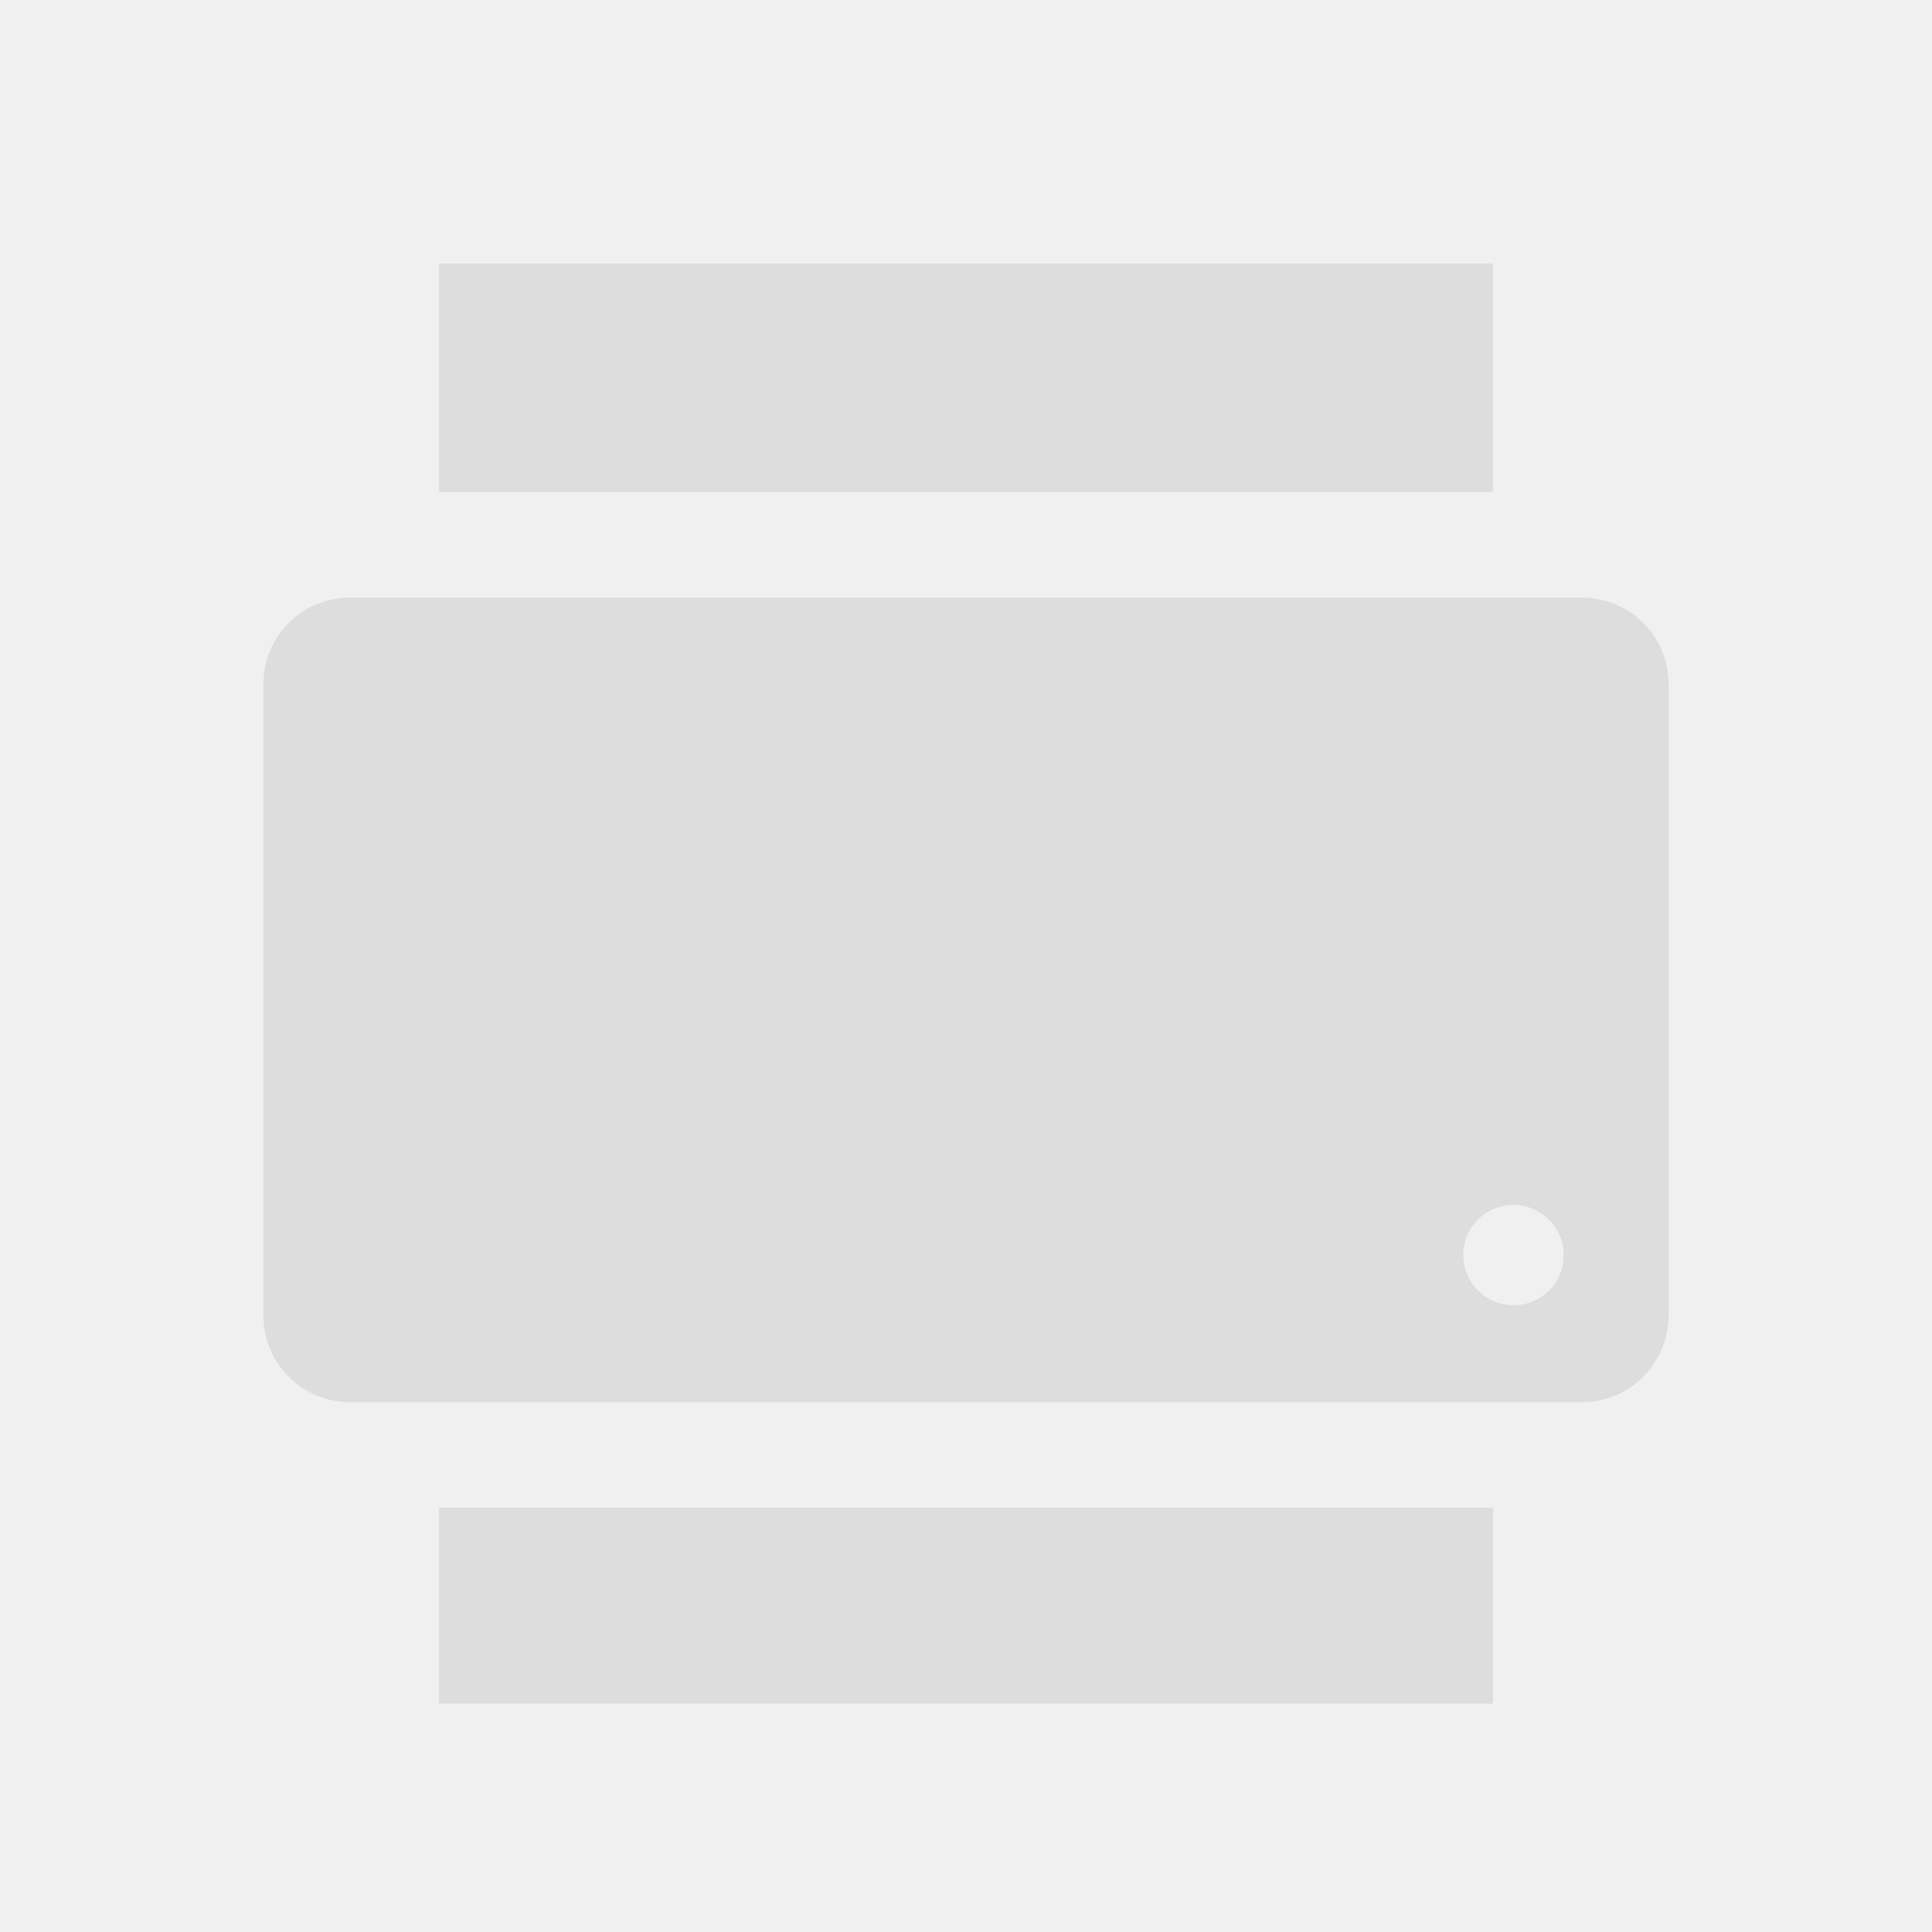
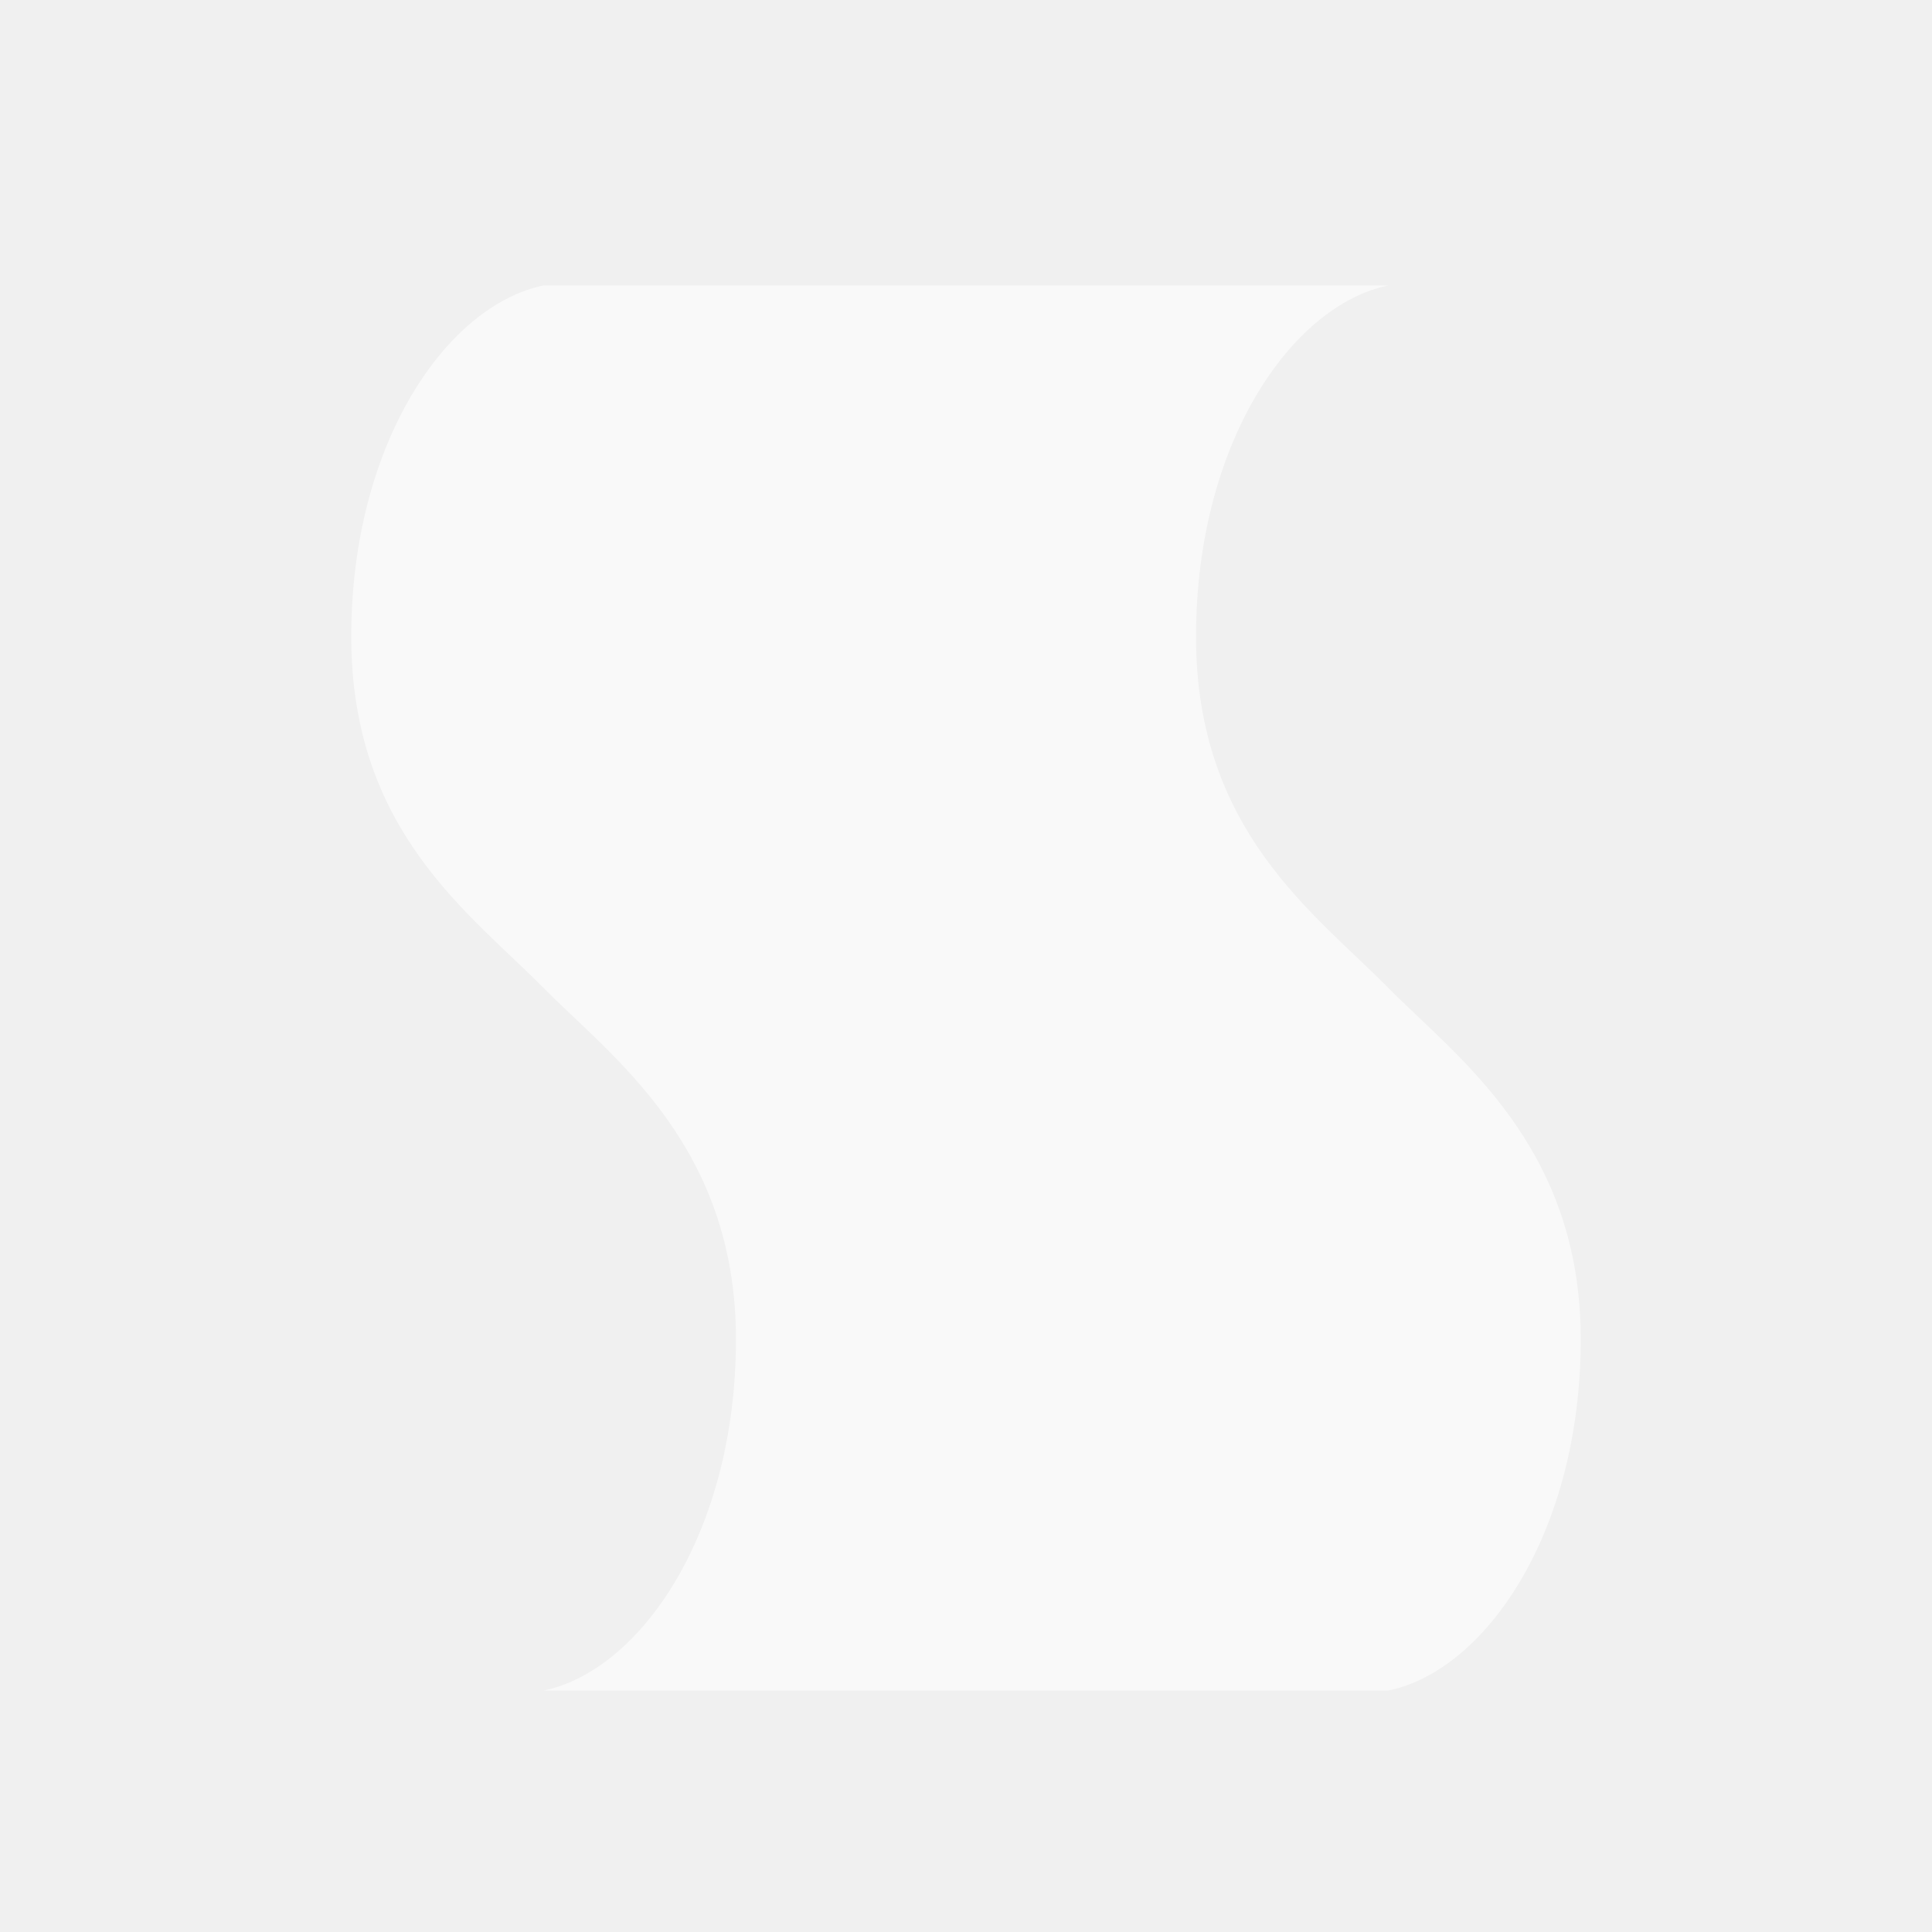
<svg xmlns="http://www.w3.org/2000/svg" width="32" height="32" viewBox="0 0 32 32" version="1.1" id="svg8">
  <defs id="ol-defs">
    <style id="current-color-scheme">      .ColorScheme-Text {
        color:#d0d0d0;
        stop-color:#d0d0d0;
      }
      .ColorScheme-Background {
        color:#212121;
        stop-color:#212121;
      }
      .ColorScheme-Highlight {
        color:#0039a9;
        stop-color:#0039a9;
      }
      .ColorScheme-ViewText {
        color:#d0d0d0;
        stop-color:#d0d0d0;
      }
      .ColorScheme-ViewBackground {
        color:#19191b;
        stop-color:#19191b;
      }
      .ColorScheme-ViewHover {
        color:#005cc7;
        stop-color:#005cc7;
      }
      .ColorScheme-ViewFocus{
        color:#002466;
        stop-color:#002466;
      }
      .ColorScheme-ButtonText {
        color:#d0d0d0;
        stop-color:#d0d0d0;
      }
      .ColorScheme-ButtonBackground {
        color:#232323;
        stop-color:#232323;                             
      }                                                 
      .ColorScheme-ButtonHover {                        
        color:#005cc7;                                  
        stop-color:#005cc7;                             
      }                                                 
      .ColorScheme-ButtonFocus{                         
        color:#0039a9;                                  
        stop-color:#0039a9;                             
      }</style>
    <style id="current-color-scheme-7">      .ColorScheme-Text {
        color:#d0d0d0;
        stop-color:#d0d0d0;
      }
      .ColorScheme-Background {
        color:#212121;
        stop-color:#212121;
      }
      .ColorScheme-Highlight {
        color:#0039a9;
        stop-color:#0039a9;
      }
      .ColorScheme-ViewText {
        color:#d0d0d0;
        stop-color:#d0d0d0;
      }
      .ColorScheme-ViewBackground {
        color:#19191b;
        stop-color:#19191b;
      }
      .ColorScheme-ViewHover {
        color:#005cc7;
        stop-color:#005cc7;
      }
      .ColorScheme-ViewFocus{
        color:#002466;
        stop-color:#002466;
      }
      .ColorScheme-ButtonText {
        color:#d0d0d0;
        stop-color:#d0d0d0;
      }
      .ColorScheme-ButtonBackground {
        color:#232323;
        stop-color:#232323;                             
      }                                                 
      .ColorScheme-ButtonHover {                        
        color:#005cc7;                                  
        stop-color:#005cc7;                             
      }                                                 
      .ColorScheme-ButtonFocus{                         
        color:#0039a9;                                  
        stop-color:#0039a9;                             
      }</style>
-     <style type="text/css" id="current-color-scheme-6">      .ColorScheme-Text {
+     <style type="text/css" id="current-color-scheme-6">
+       .ColorScheme-Text {
+         color:#f2f2f2;
+       }
+       </style>
+     <style id="current-color-scheme-75">      .ColorScheme-Text {
        color:#d0d0d0;
        stop-color:#d0d0d0;
      }
      .ColorScheme-Background {
        color:#212121;
        stop-color:#212121;
      }
      .ColorScheme-Highlight {
        color:#0039a9;
        stop-color:#0039a9;
      }
      .ColorScheme-ViewText {
        color:#d0d0d0;
        stop-color:#d0d0d0;
      }
      .ColorScheme-ViewBackground {
        color:#19191b;
        stop-color:#19191b;
      }
      .ColorScheme-ViewHover {
        color:#005cc7;
        stop-color:#005cc7;
      }
      .ColorScheme-ViewFocus{
        color:#002466;
        stop-color:#002466;
      }
      .ColorScheme-ButtonText {
-         color:#d0d0d0;                                                             
-         stop-color:#d0d0d0;                                                        
-       }                                                                            
-       .ColorScheme-ButtonBackground {                                              
-         color:#232323;                                                             
-         stop-color:#232323;                                                        
-       }                                                                            
-       .ColorScheme-ButtonHover {                                                   
-         color:#005cc7;                                                             
-         stop-color:#005cc7;                                                        
-       }                                                                            
-       .ColorScheme-ButtonFocus{                                                    
-         color:#0039a9;                                                             
-         stop-color:#0039a9;                                                        
-       } </style>
-     <style type="text/css" id="current-color-scheme-5">      .ColorScheme-Text {
        color:#d0d0d0;
        stop-color:#d0d0d0;
      }
-       .ColorScheme-Background {
-         color:#212121;
-         stop-color:#212121;
-       }
-       .ColorScheme-Highlight {
-         color:#0039a9;
-         stop-color:#0039a9;
-       }
-       .ColorScheme-ViewText {
-         color:#d0d0d0;
-         stop-color:#d0d0d0;
-       }
-       .ColorScheme-ViewBackground {
-         color:#19191b;
-         stop-color:#19191b;
-       }
-       .ColorScheme-ViewHover {
-         color:#005cc7;
-         stop-color:#005cc7;
-       }
-       .ColorScheme-ViewFocus{
-         color:#002466;
-         stop-color:#002466;
-       }
-       .ColorScheme-ButtonText {
-         color:#d0d0d0;                                                             
-         stop-color:#d0d0d0;                                                        
-       }                                                                            
-       .ColorScheme-ButtonBackground {                                              
-         color:#232323;                                                             
-         stop-color:#232323;                                                        
-       }                                                                            
-       .ColorScheme-ButtonHover {                                                   
-         color:#005cc7;                                                             
-         stop-color:#005cc7;                                                        
-       }                                                                            
-       .ColorScheme-ButtonFocus{                                                    
-         color:#0039a9;                                                             
-         stop-color:#0039a9;                                                        
-       } </style>
+       .ColorScheme-ButtonBackground {
+         color:#232323;
+         stop-color:#232323;                             
+       }                                                 
+       .ColorScheme-ButtonHover {                        
+         color:#005cc7;                                  
+         stop-color:#005cc7;                             
+       }                                                 
+       .ColorScheme-ButtonFocus{                         
+         color:#0039a9;                                  
+         stop-color:#0039a9;                             
+       }</style>
  </defs>
-   <g id="g4890" transform="scale(1.454546)">
-     <rect style="vector-effect:none;fill:none;stroke-width:3;stroke-linecap:round" id="rect4264" width="22" height="22" x="0" y="0" />
-     <path id="rect4916" d="M 5,3 V 5.604 H 17 V 3 Z M 3.988,6.805 C 3.441,6.805 3,7.243 3,7.791 v 7.188 c 0,0.548 0.441,0.988 0.988,0.988 H 18.012 C 18.559,15.967 19,15.526 19,14.979 V 7.791 C 19,7.243 18.559,6.805 18.012,6.805 Z M 17.193,13.721 a 0.572,0.572 0 0 1 0.041,0 0.572,0.572 0 0 1 0.572,0.572 0.572,0.572 0 0 1 -0.572,0.57 0.572,0.572 0 0 1 -0.572,-0.57 0.572,0.572 0 0 1 0.531,-0.572 z M 5,17.168 v 2.232 h 12 v -2.232 z" style="opacity:0.6;fill:#d0d0d0;stroke-width:7.927" />
+   <g id="g4301" transform="scale(2)">
+     <rect y="0" x="0" height="16" width="16" id="rect4264" style="vector-effect:none;fill:none;stroke-width:2.182;stroke-linecap:round" />
+     <path style="opacity:0.6;vector-effect:none;fill:#ffffff;stroke:none;stroke-width:0.732;stroke-linecap:square;stroke-miterlimit:4;stroke-dasharray:none" d="m 11.498,14 c 0.798,-0.163 1.593,-1.302 1.593,-2.909 0,-1.607 -1.029,-2.338 -1.593,-2.909 C 10.884,7.56 9.905,6.879 9.905,5.273 c 0,-1.607 0.795,-2.746 1.593,-2.909 l -6.996,-1e-7 C 3.704,2.527 2.909,3.666 2.909,5.273 c 0,1.607 0.979,2.288 1.593,2.909 0.564,0.571 1.593,1.302 1.593,2.909 0,1.607 -0.795,2.746 -1.593,2.909 z" id="path4290" />
  </g>
</svg>
